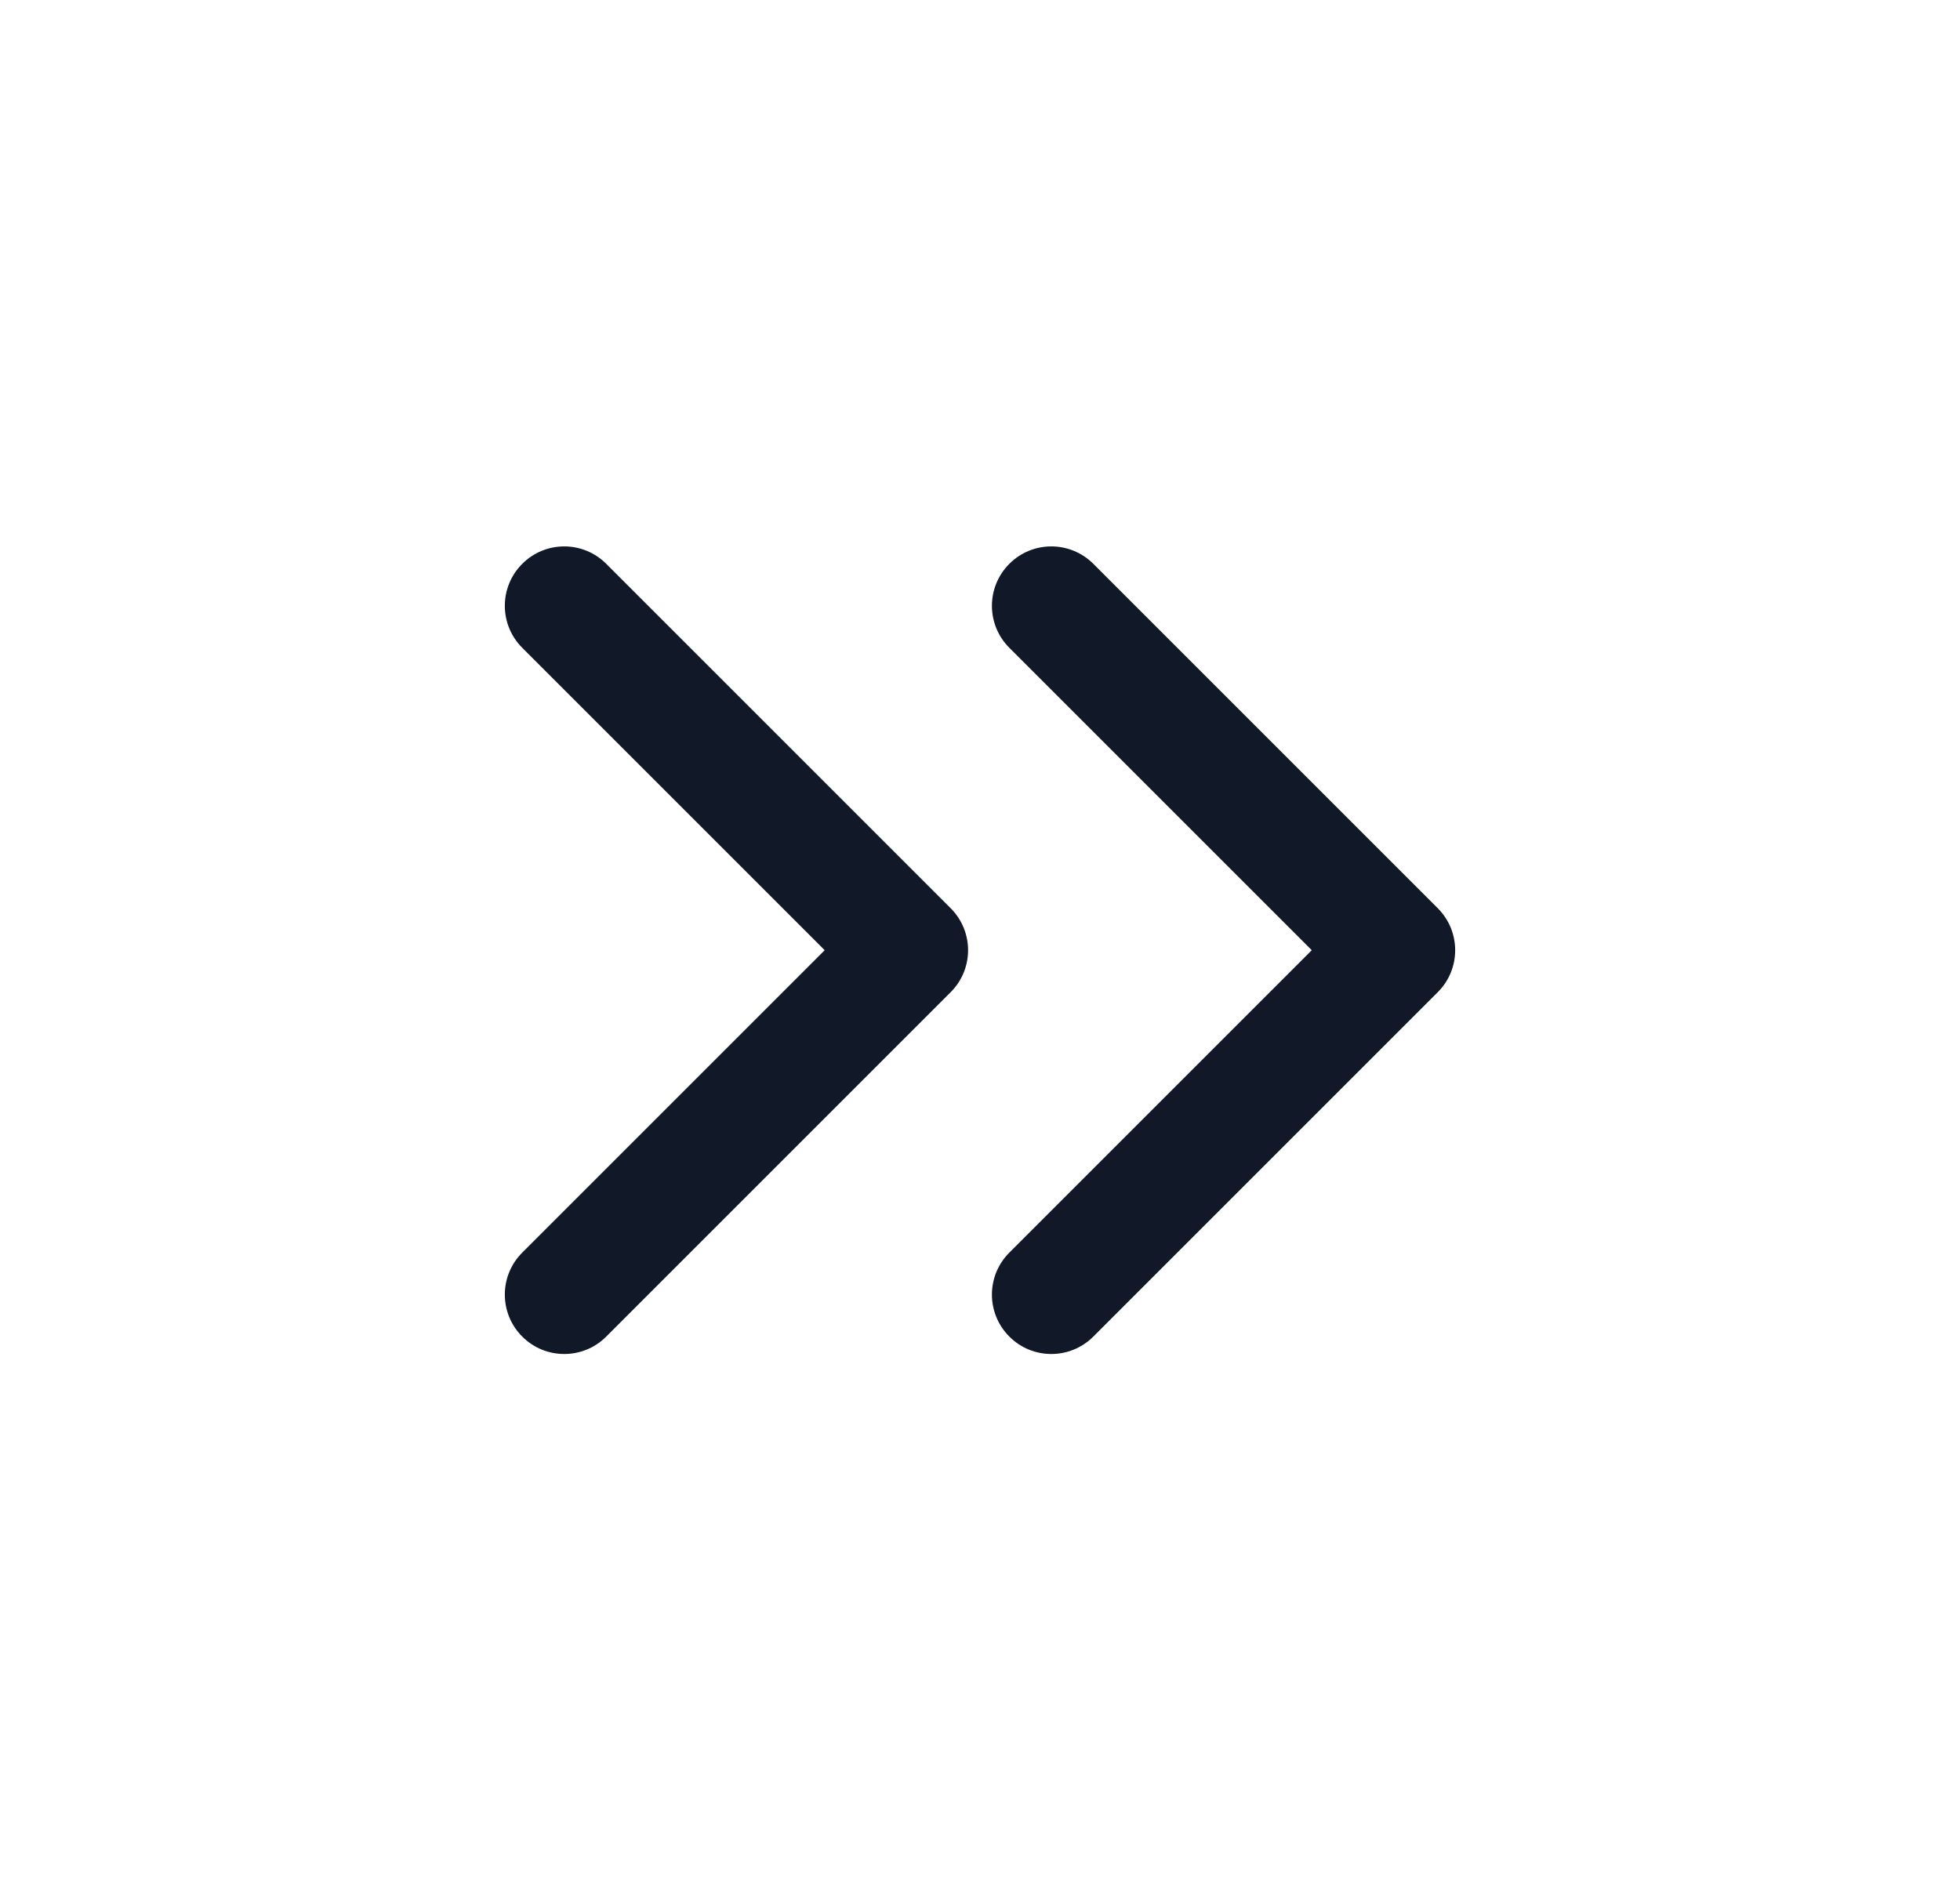
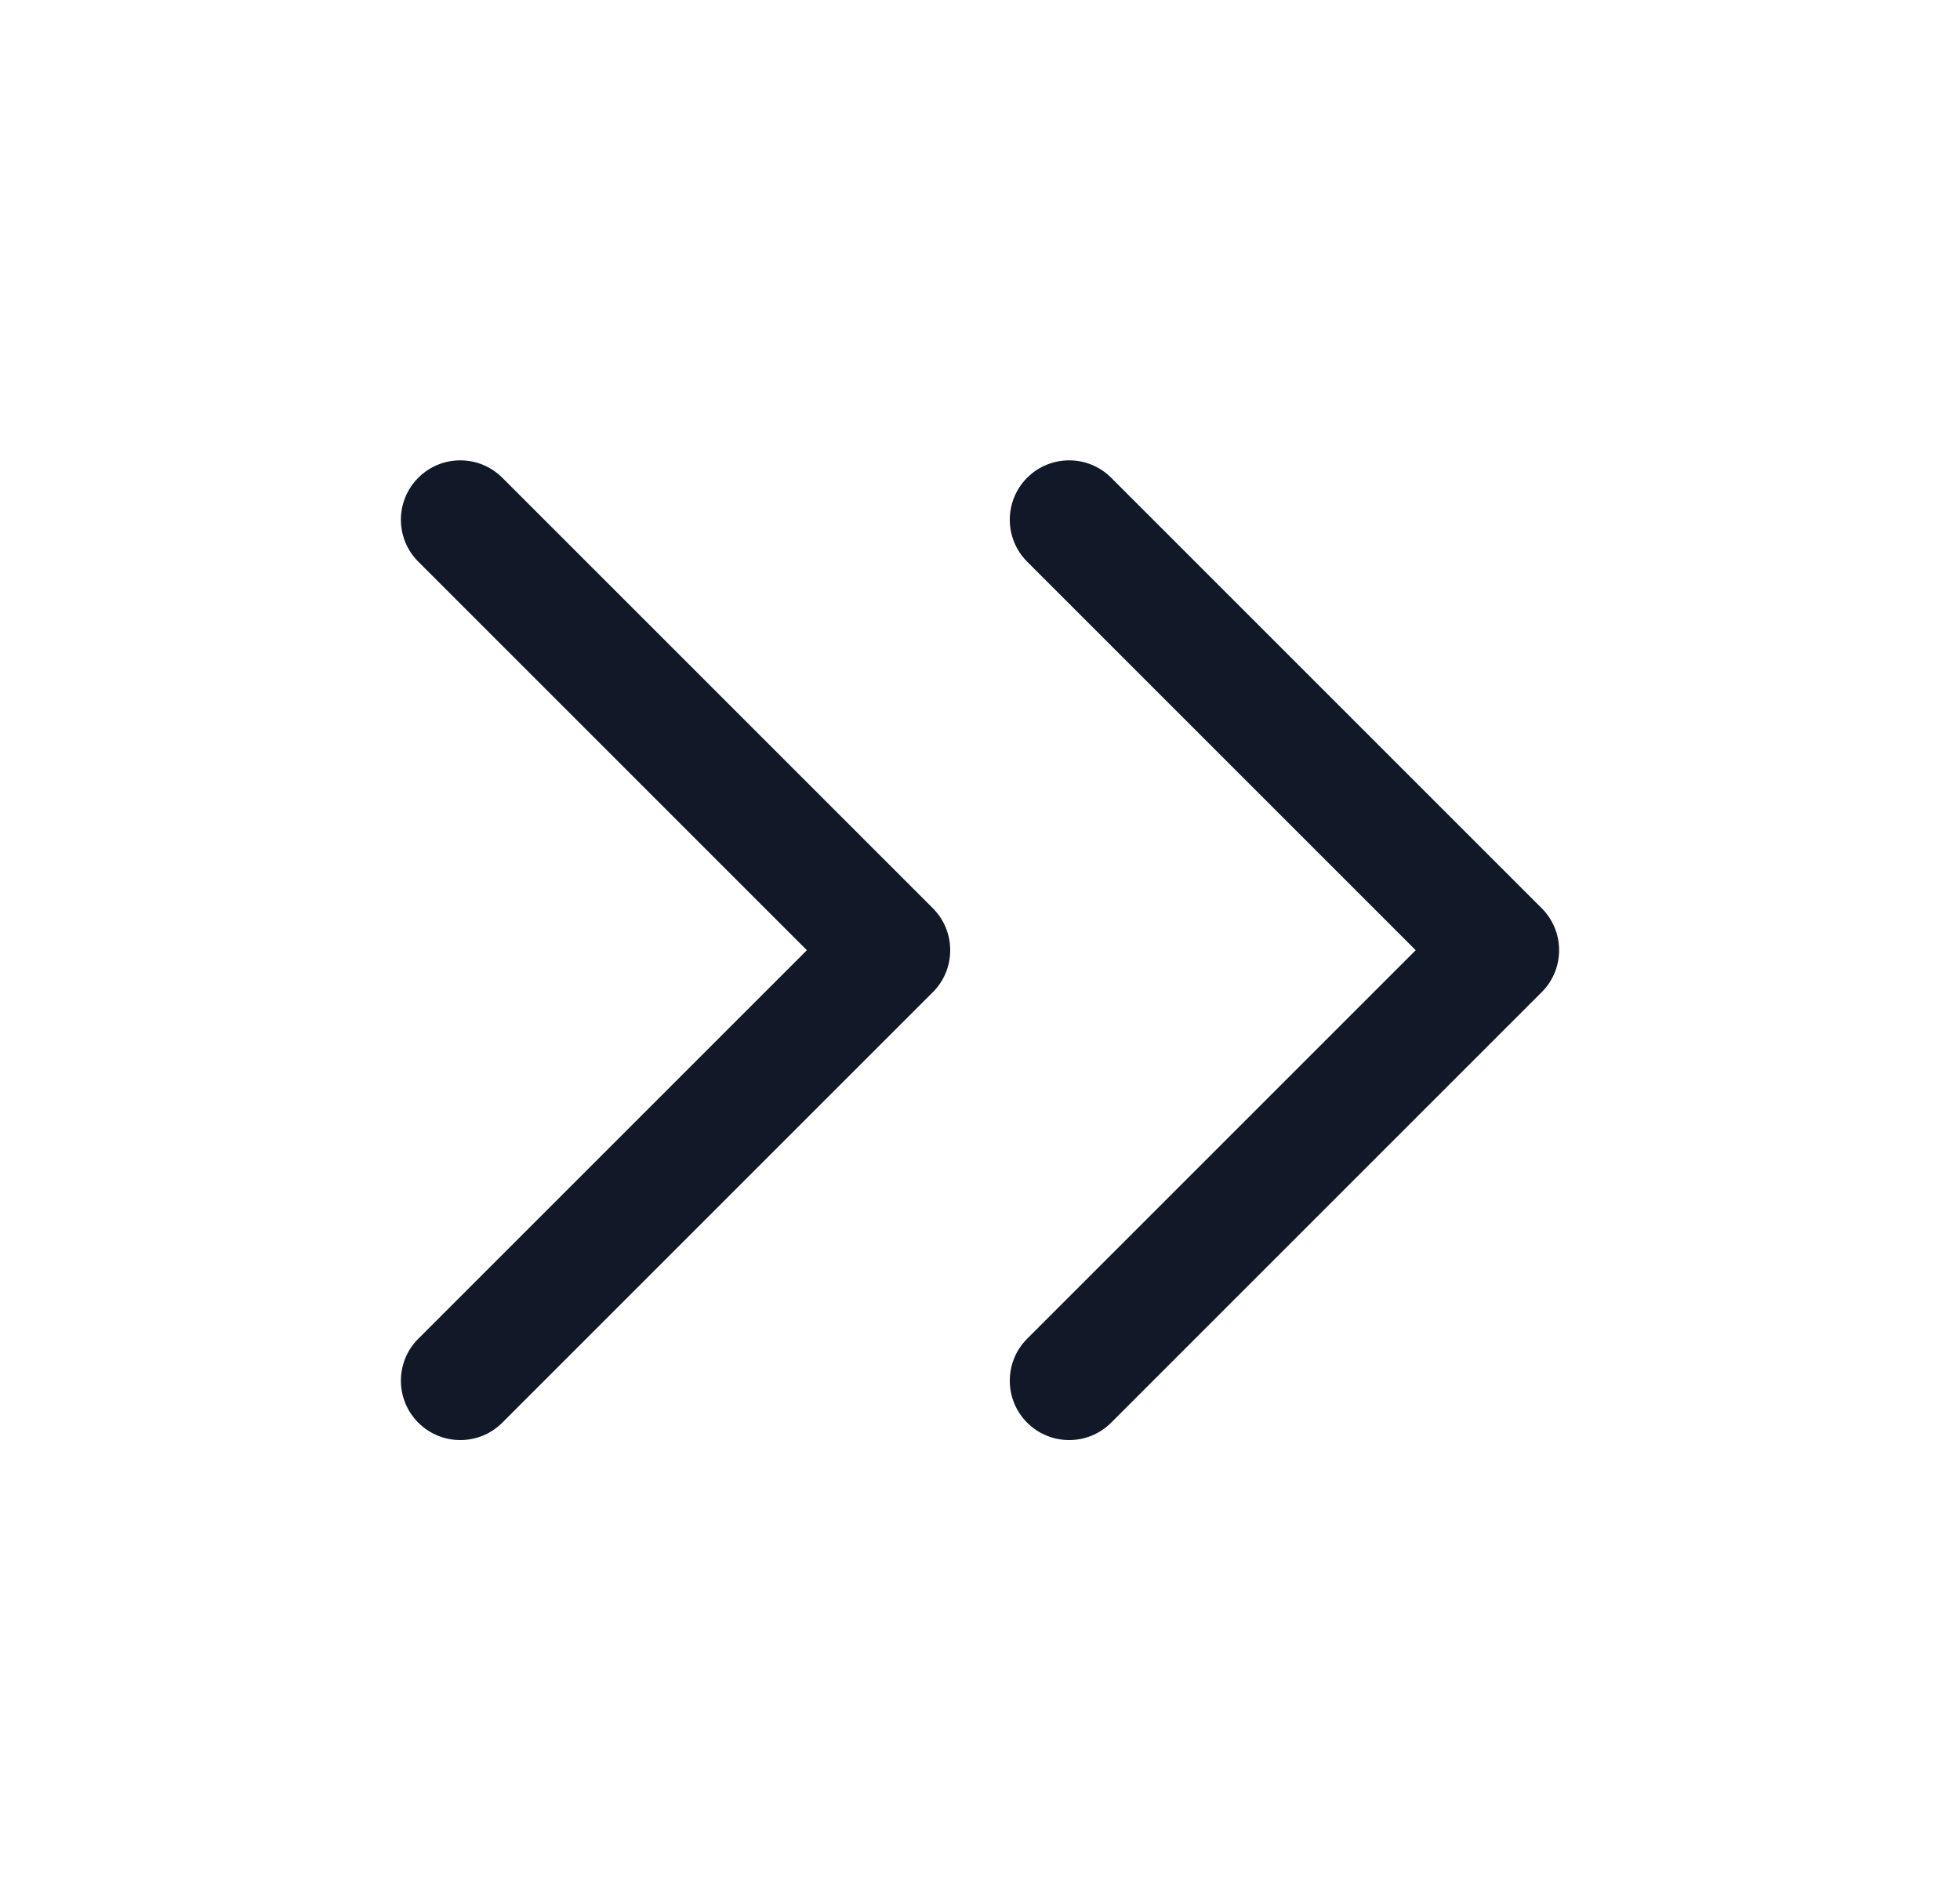
<svg xmlns="http://www.w3.org/2000/svg" width="33" height="32" viewBox="0 0 33 32" fill="none">
-   <path fill-rule="evenodd" clip-rule="evenodd" d="M10.207 9.494C9.817 9.103 9.183 9.103 8.793 9.494C8.402 9.884 8.402 10.518 8.793 10.908L13.885 16L8.793 21.092C8.402 21.482 8.402 22.116 8.793 22.506C9.183 22.897 9.817 22.897 10.207 22.506L16.006 16.707C16.397 16.317 16.397 15.684 16.006 15.293L10.207 9.494ZM18.408 9.494C18.017 9.103 17.384 9.103 16.994 9.494C16.603 9.884 16.603 10.518 16.994 10.908L22.086 16L16.994 21.092C16.603 21.482 16.603 22.116 16.994 22.506C17.384 22.897 18.017 22.897 18.408 22.506L24.207 16.707C24.598 16.317 24.598 15.684 24.207 15.293L18.408 9.494Z" fill="#111827" />
+   <path fill-rule="evenodd" clip-rule="evenodd" d="M8.457 8.044C8.067 7.654 7.433 7.654 7.043 8.044C6.652 8.435 6.652 9.068 7.043 9.458L13.585 16L7.043 22.542C6.652 22.932 6.652 23.565 7.043 23.956C7.433 24.346 8.067 24.346 8.457 23.956L15.706 16.707C16.096 16.317 16.096 15.683 15.706 15.293L8.457 8.044ZM18.708 8.044C18.318 7.654 17.685 7.654 17.294 8.044C16.904 8.435 16.904 9.068 17.294 9.458L23.836 16L17.294 22.542C16.904 22.932 16.904 23.565 17.294 23.956C17.685 24.346 18.318 24.346 18.708 23.956L25.957 16.707C26.348 16.317 26.348 15.683 25.957 15.293L18.708 8.044Z" fill="#111827" />
</svg>
